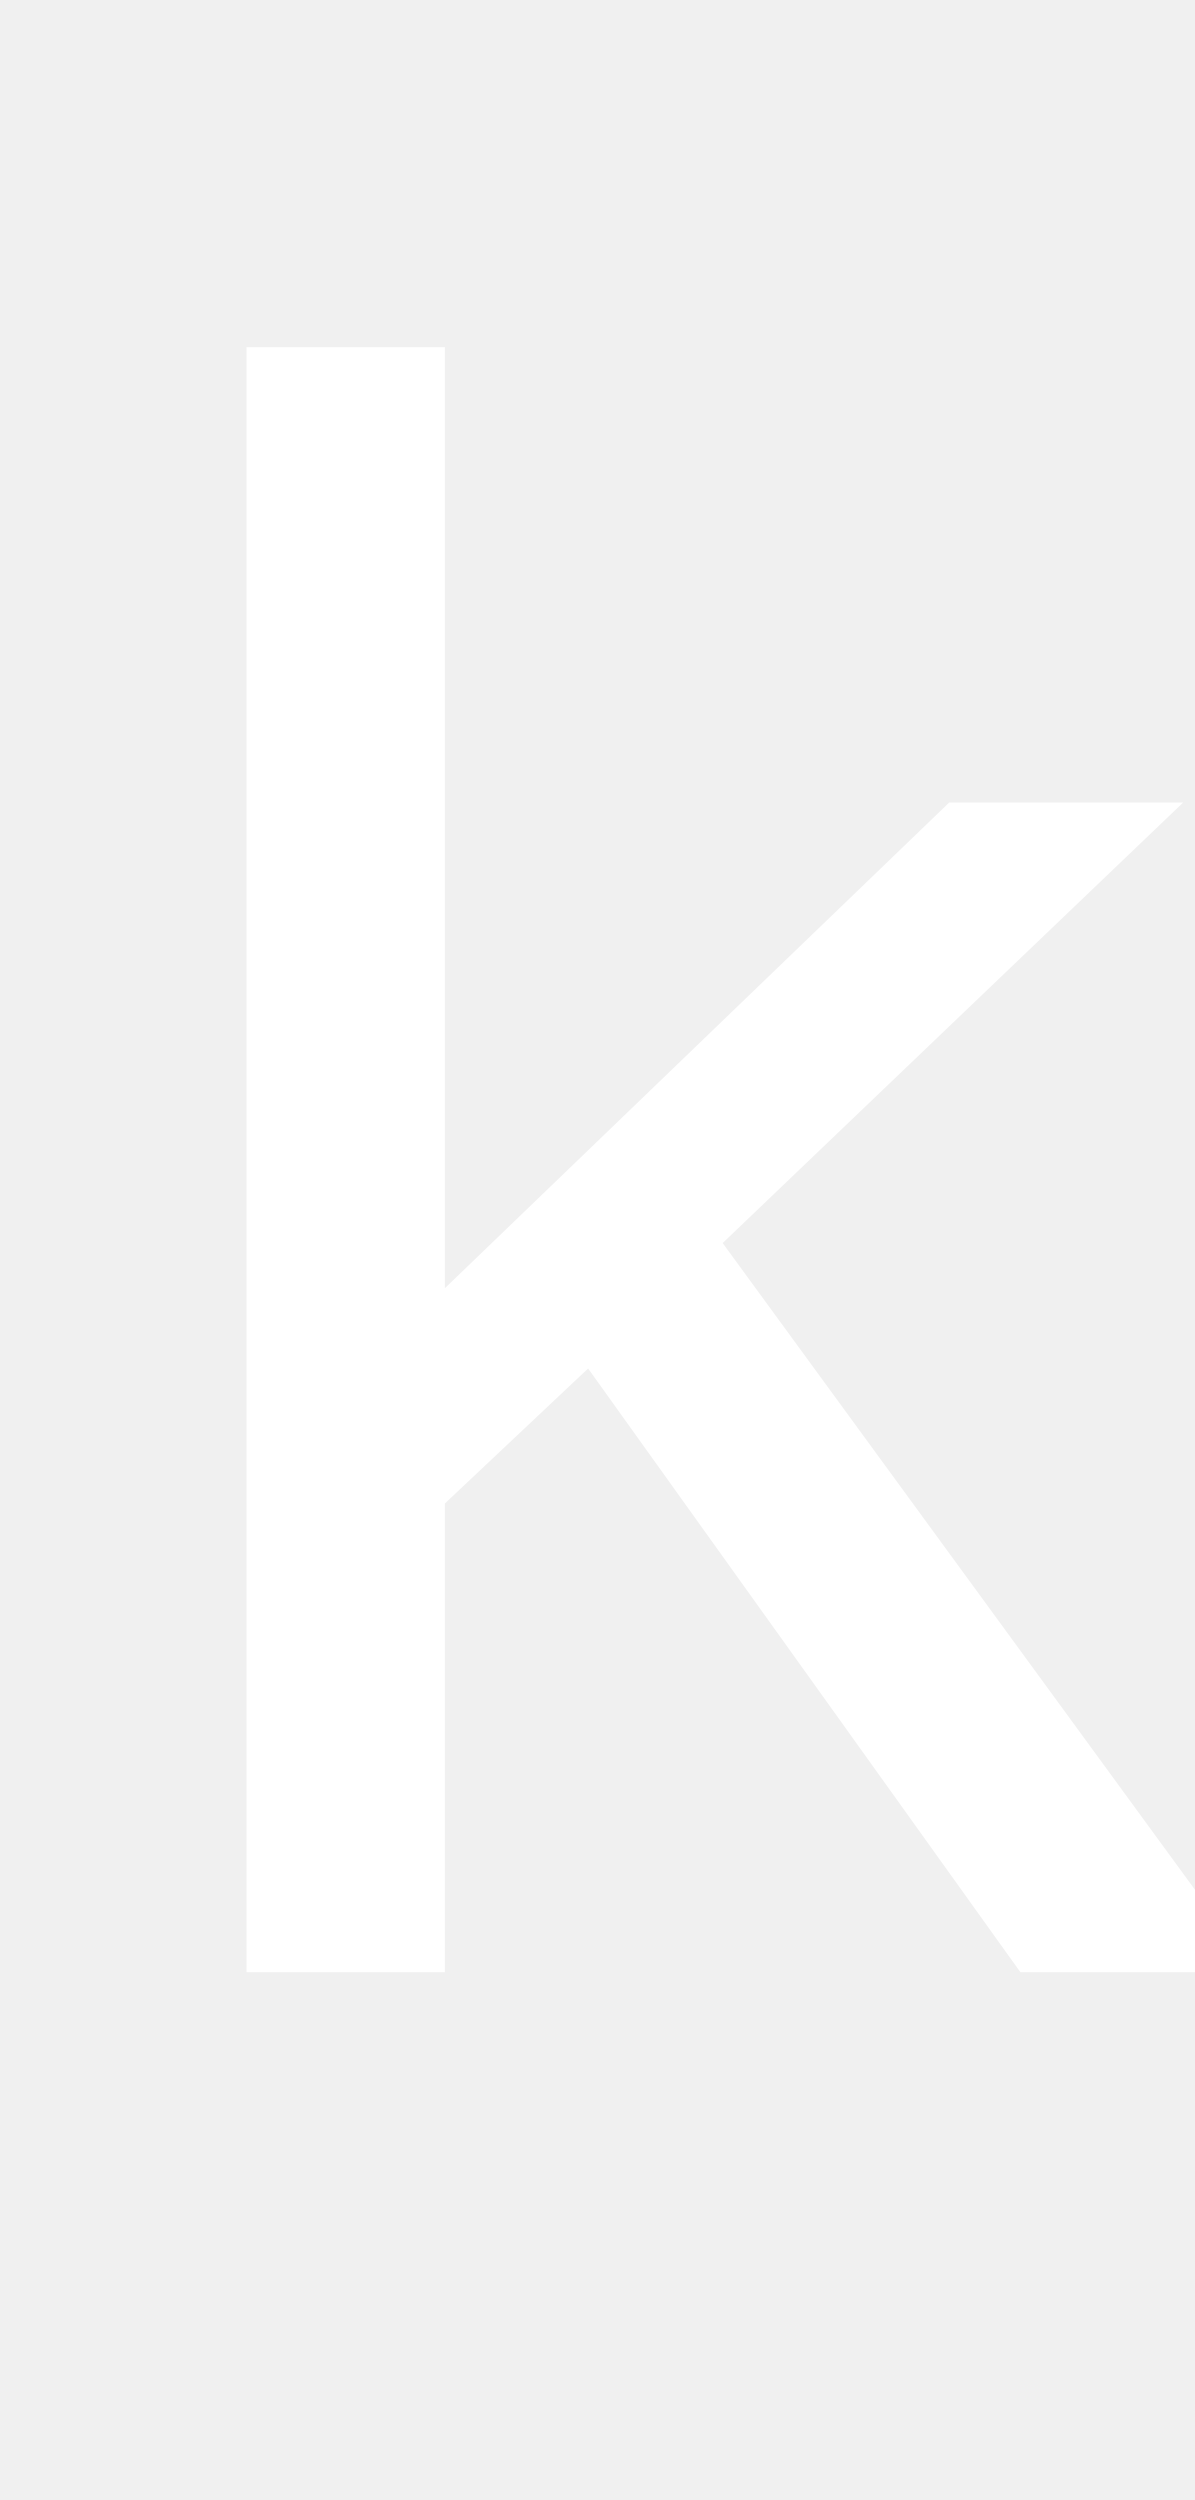
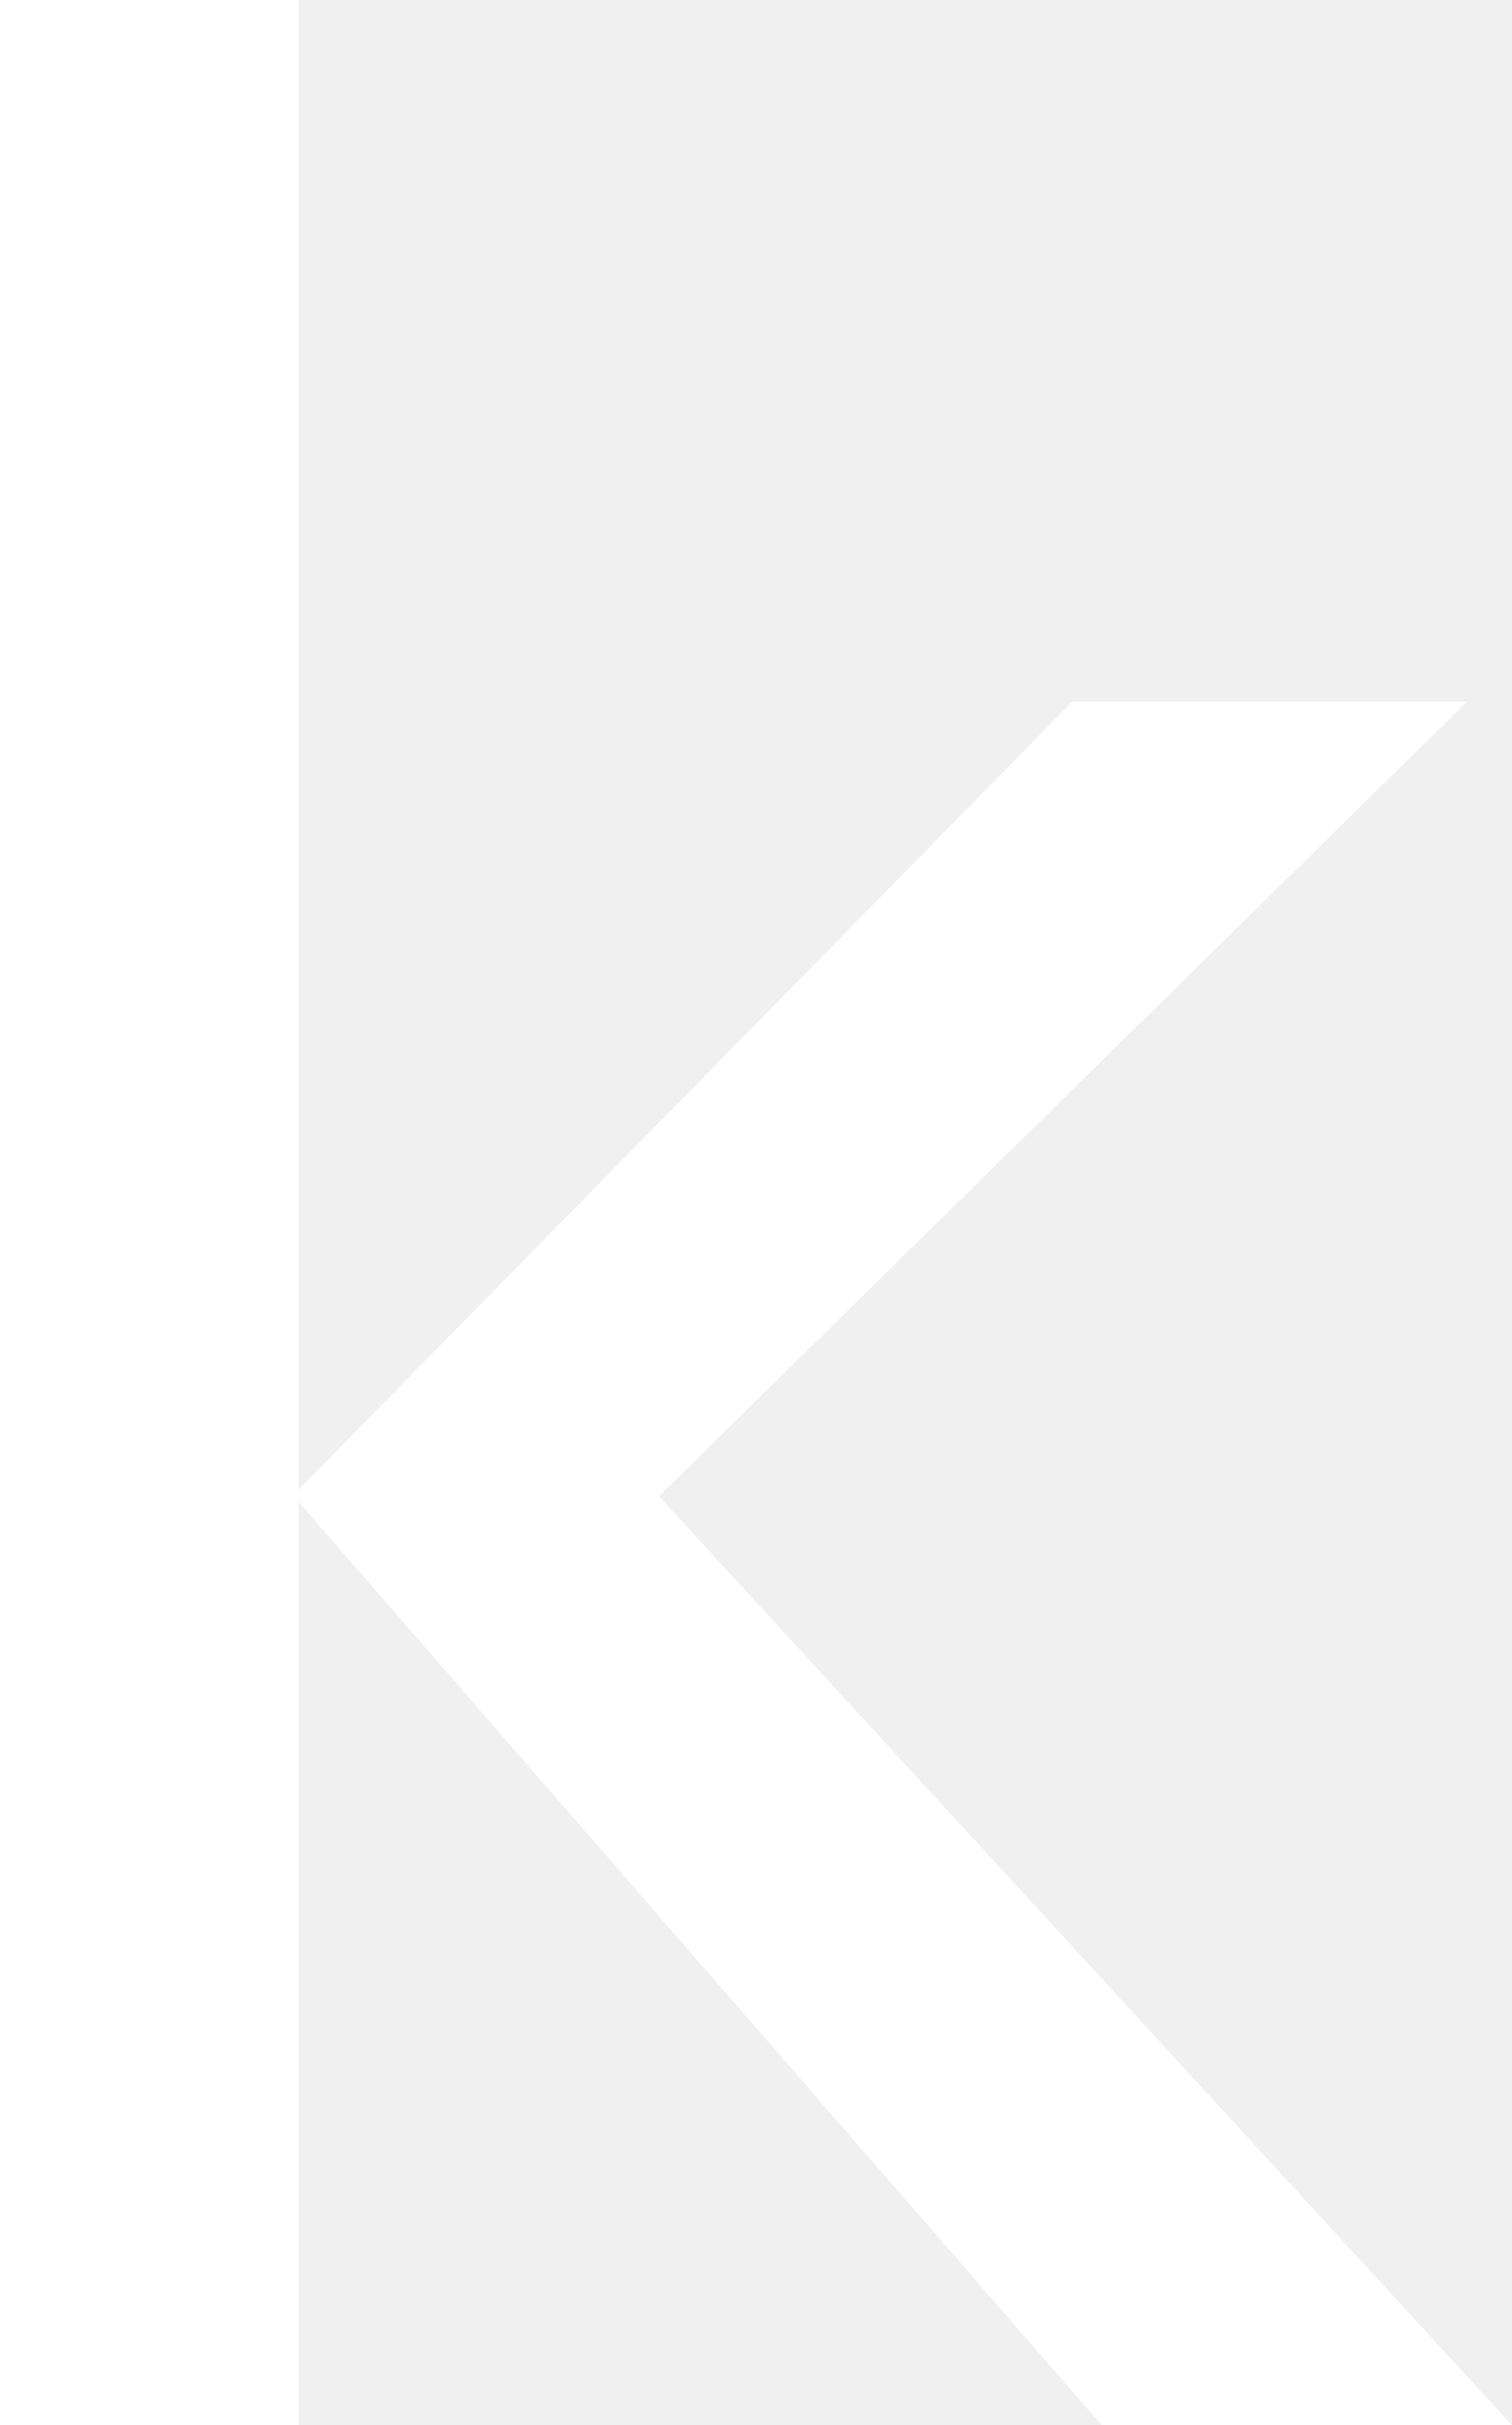
- <svg xmlns="http://www.w3.org/2000/svg" width="43" height="90" viewBox="0 0 43 90">
-   <text id="k" transform="translate(0 71)" fill="#fff" font-size="77" font-family="Consolas">
-     <tspan x="0" y="0">k</tspan>
-   </text>
+ <svg xmlns="http://www.w3.org/2000/svg" width="25.035" height="40.154" viewBox="0 0 25.035 40.154">
+   <path id="k" d="M-74.072-117.864h-6.791l-13.3-15.288v15.288h-4.943v-40.154h4.943v24.667L-81.348-146.4h6.537l-13.384,13.157Z" transform="translate(99.107 158.018)" fill="#fff" />
</svg>
